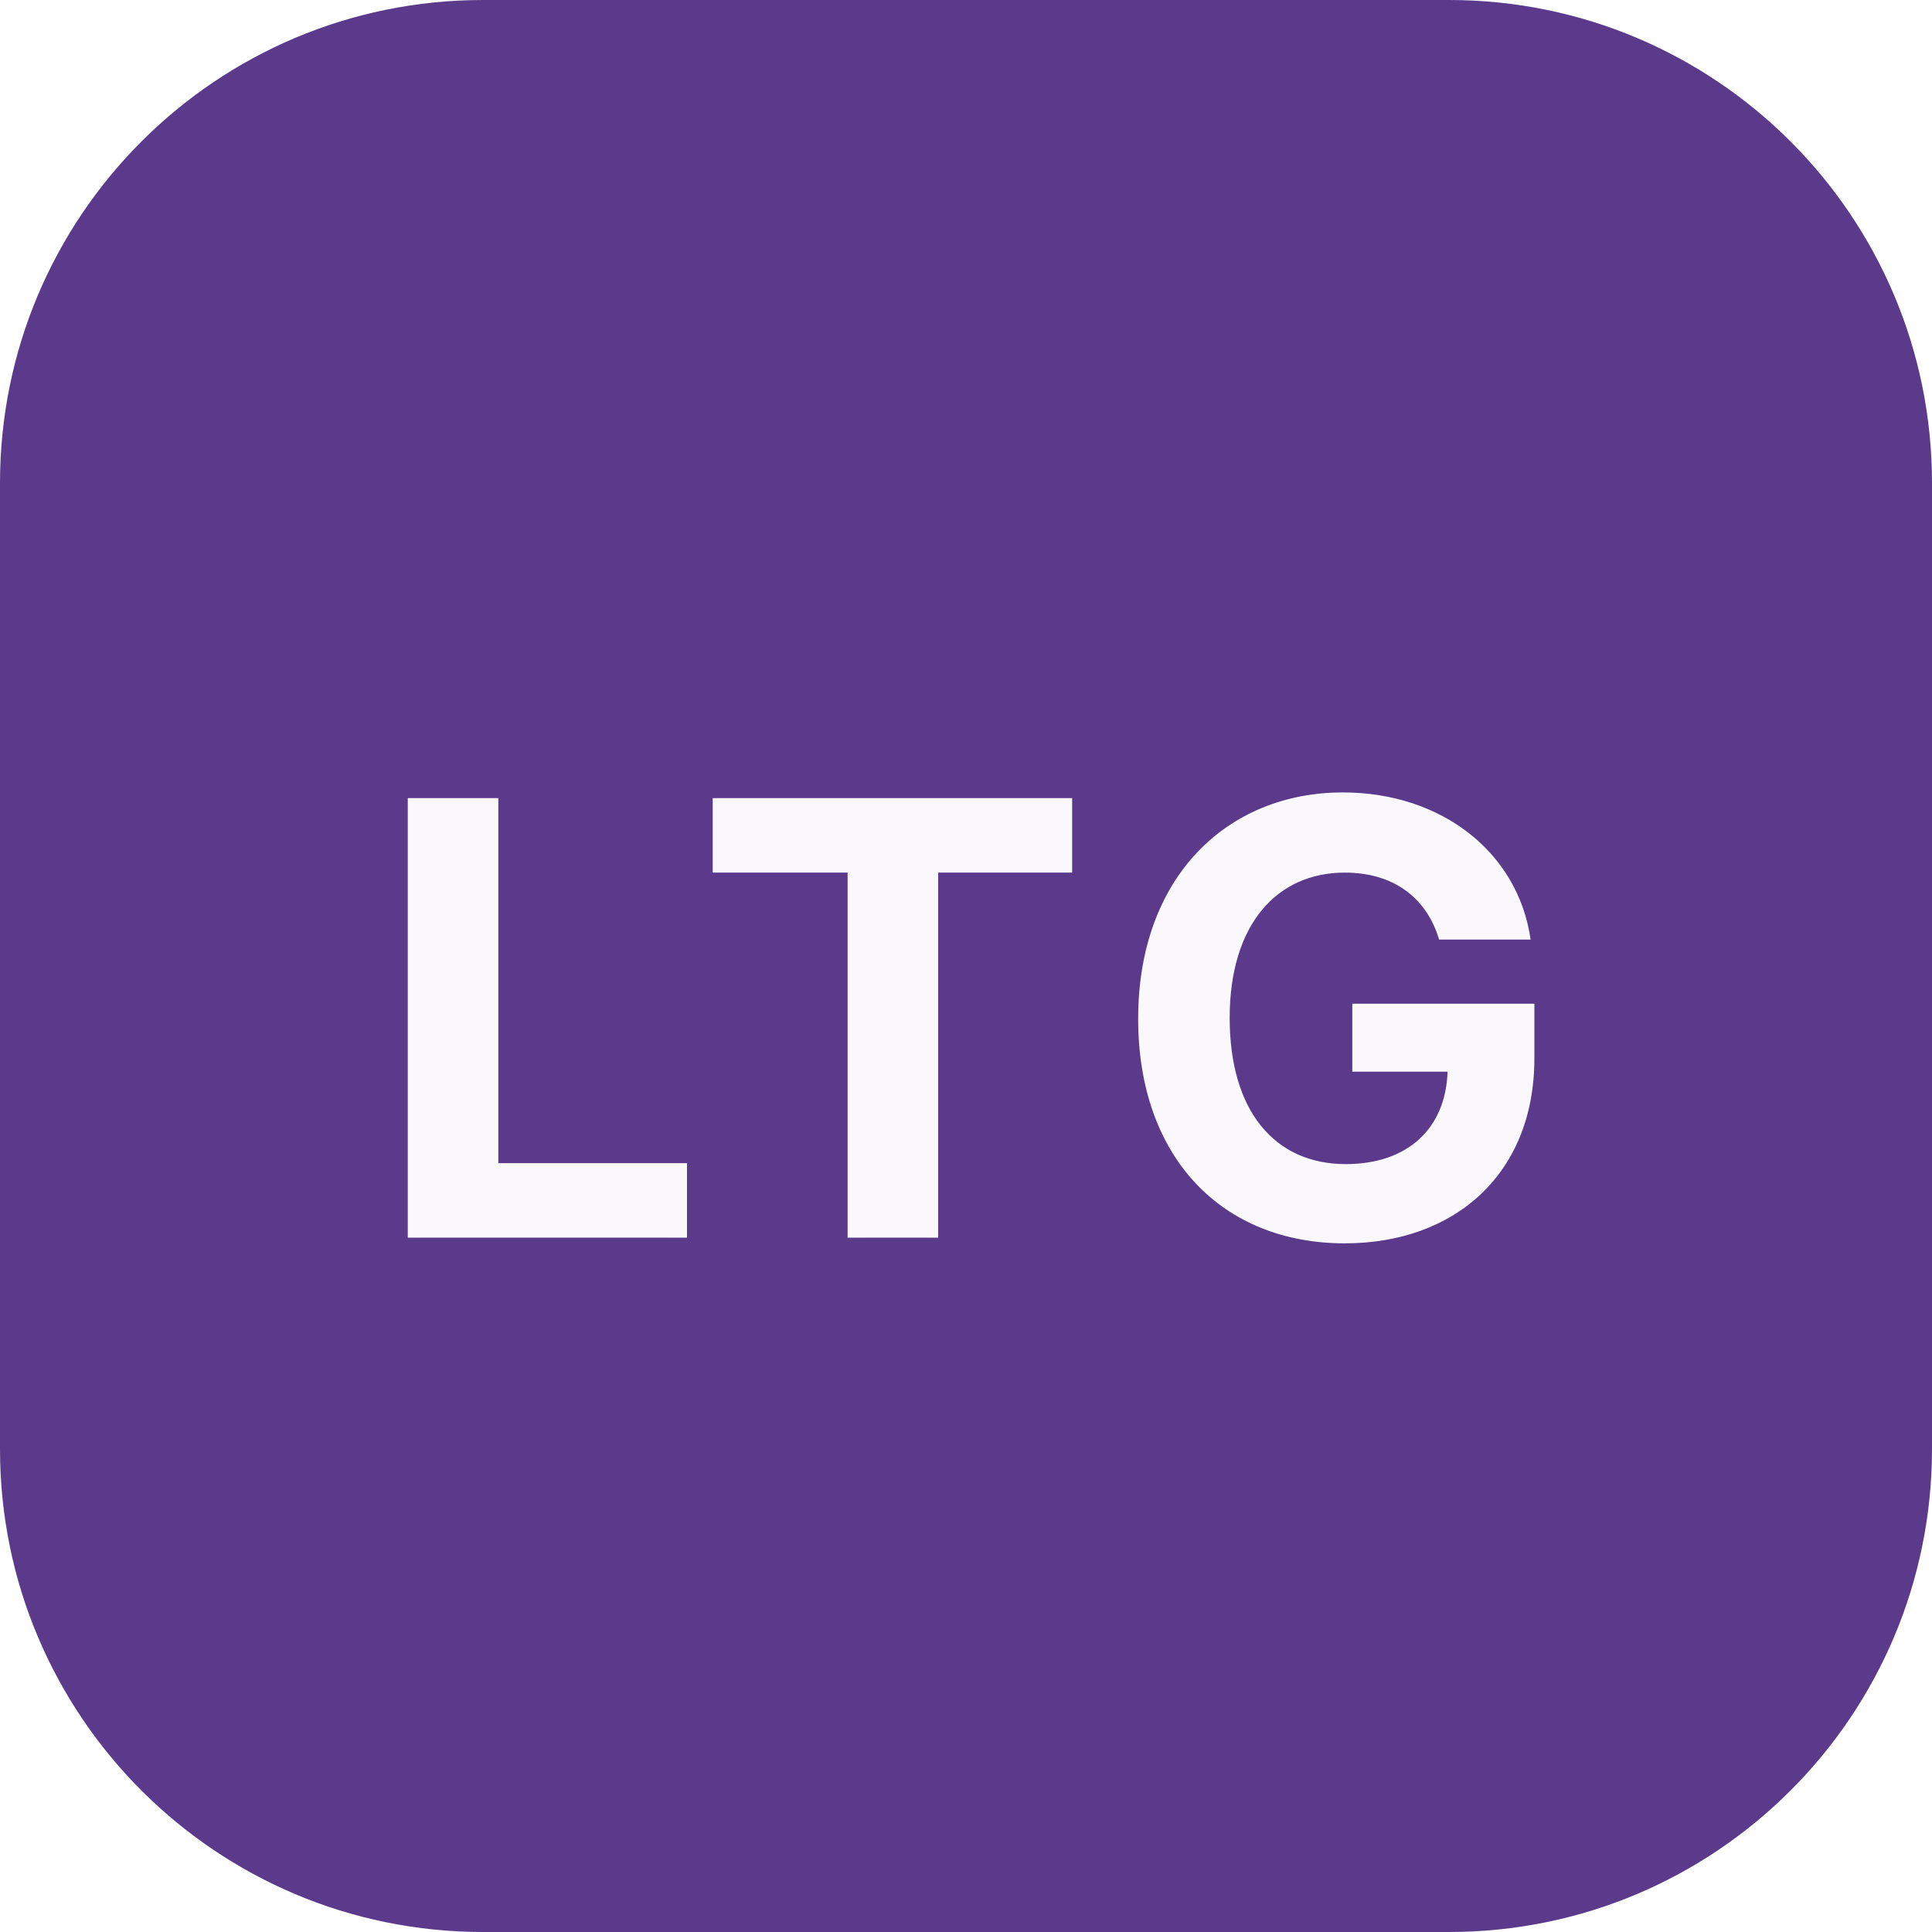
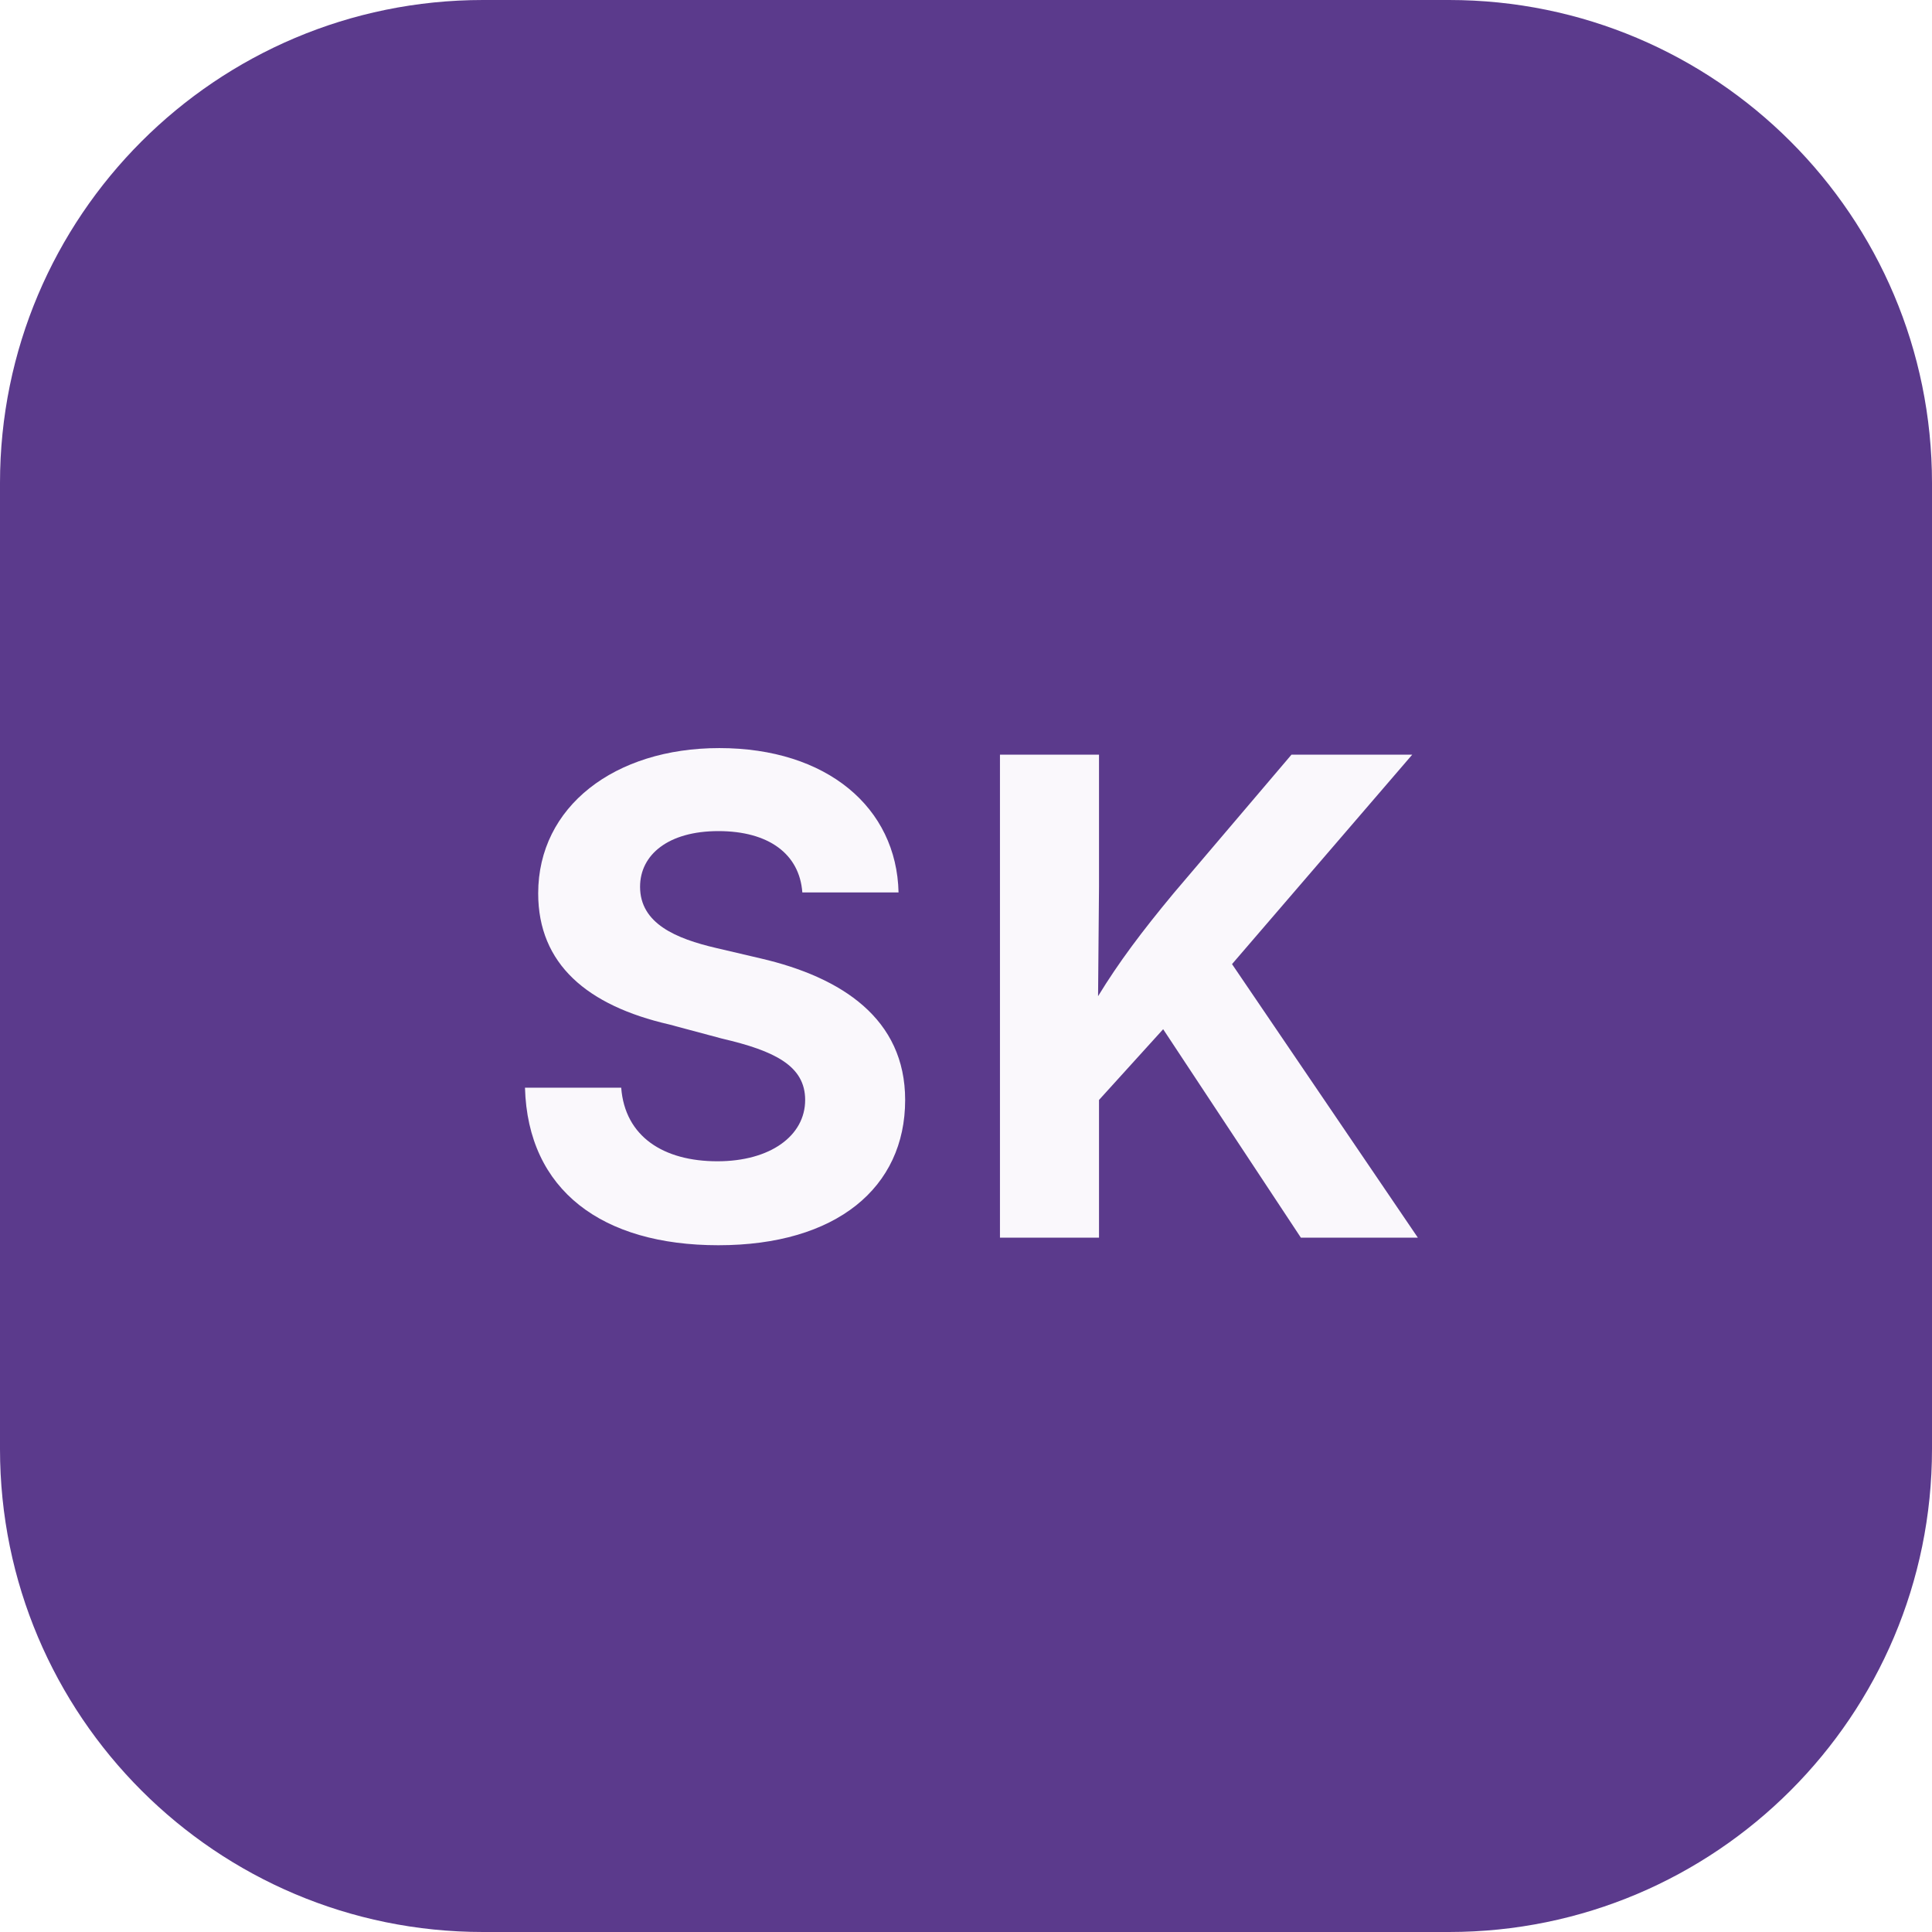
- <svg xmlns="http://www.w3.org/2000/svg" viewBox="0 0 32 32" fill="none" role="img" aria-label="LTG Vault">
+ <svg xmlns="http://www.w3.org/2000/svg" viewBox="0 0 32 32" fill="none" role="img" aria-label="SelahKeep">
  <rect width="32" height="32" rx="8" fill="#5b3a8c" />
-   <text x="16" y="20.5" text-anchor="middle" fill="#faf8fc" font-family="system-ui, -apple-system, BlinkMacSystemFont, 'Segoe UI', sans-serif" font-size="10" font-weight="700" letter-spacing="0.6">LTG</text>
+   <text x="16" y="20.5" text-anchor="middle" fill="#faf8fc" font-family="system-ui, -apple-system, BlinkMacSystemFont, 'Segoe UI', sans-serif" font-size="11" font-weight="700" letter-spacing="0.4">SK</text>
</svg>
